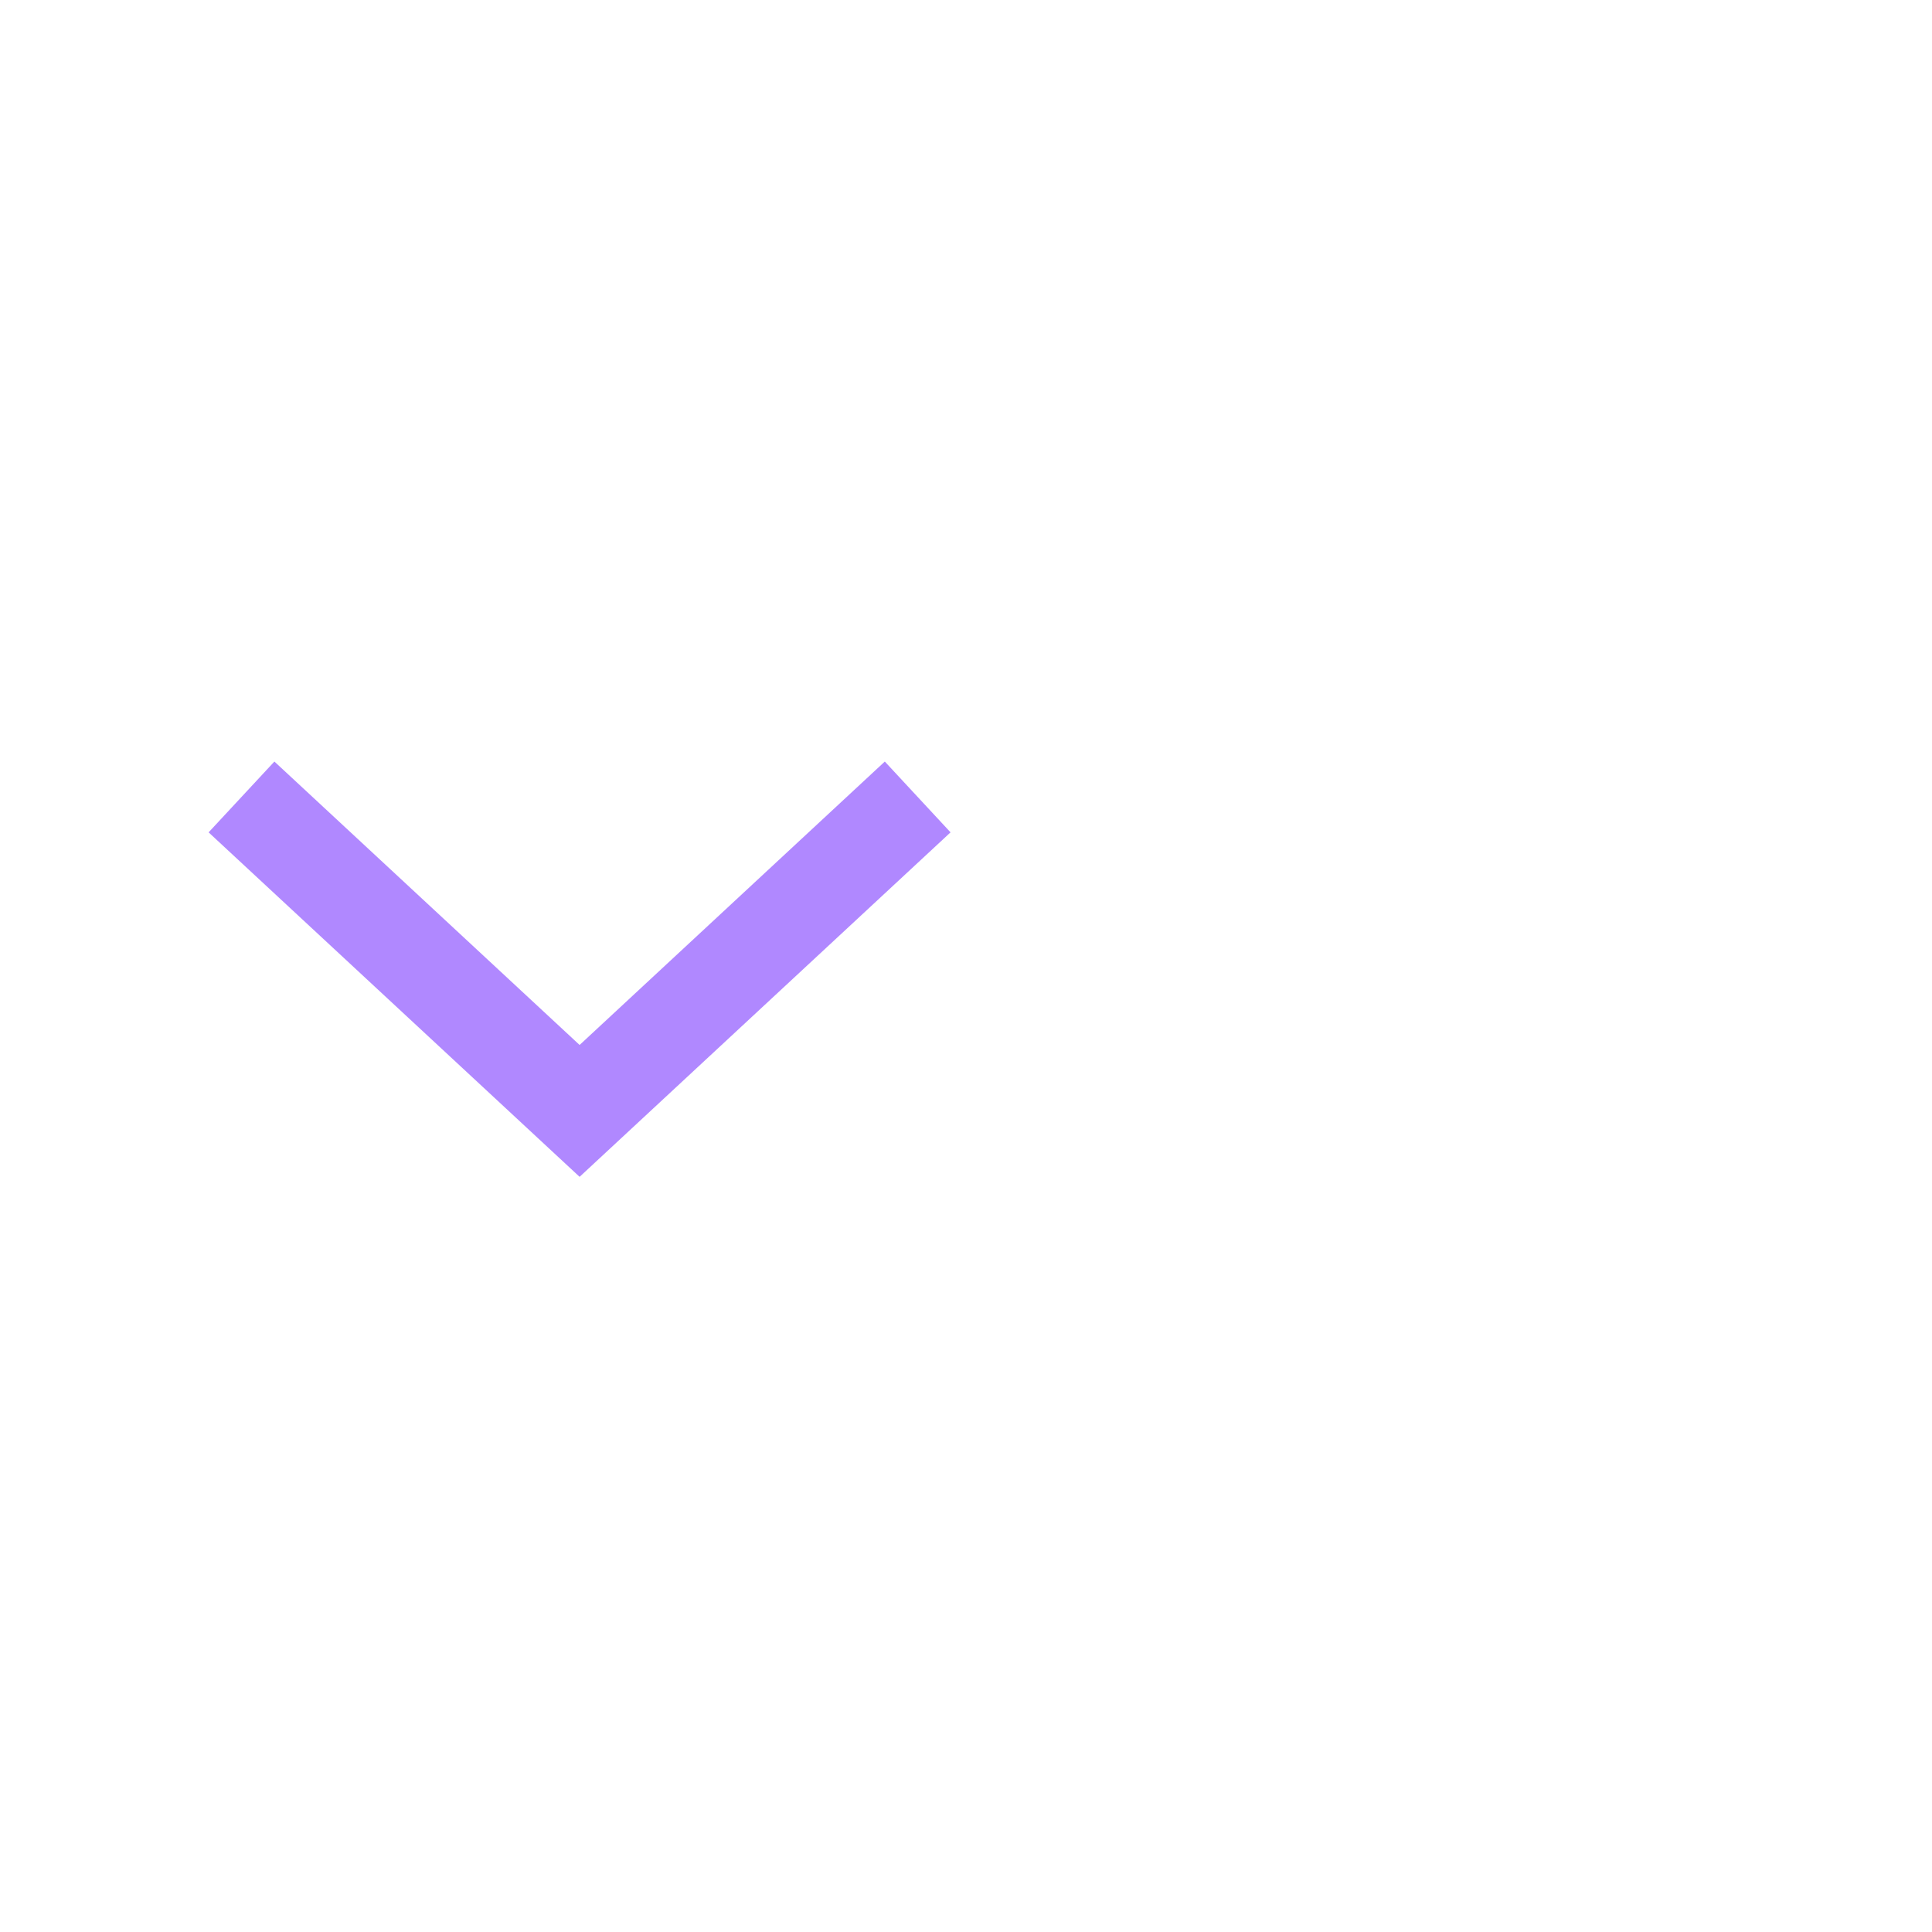
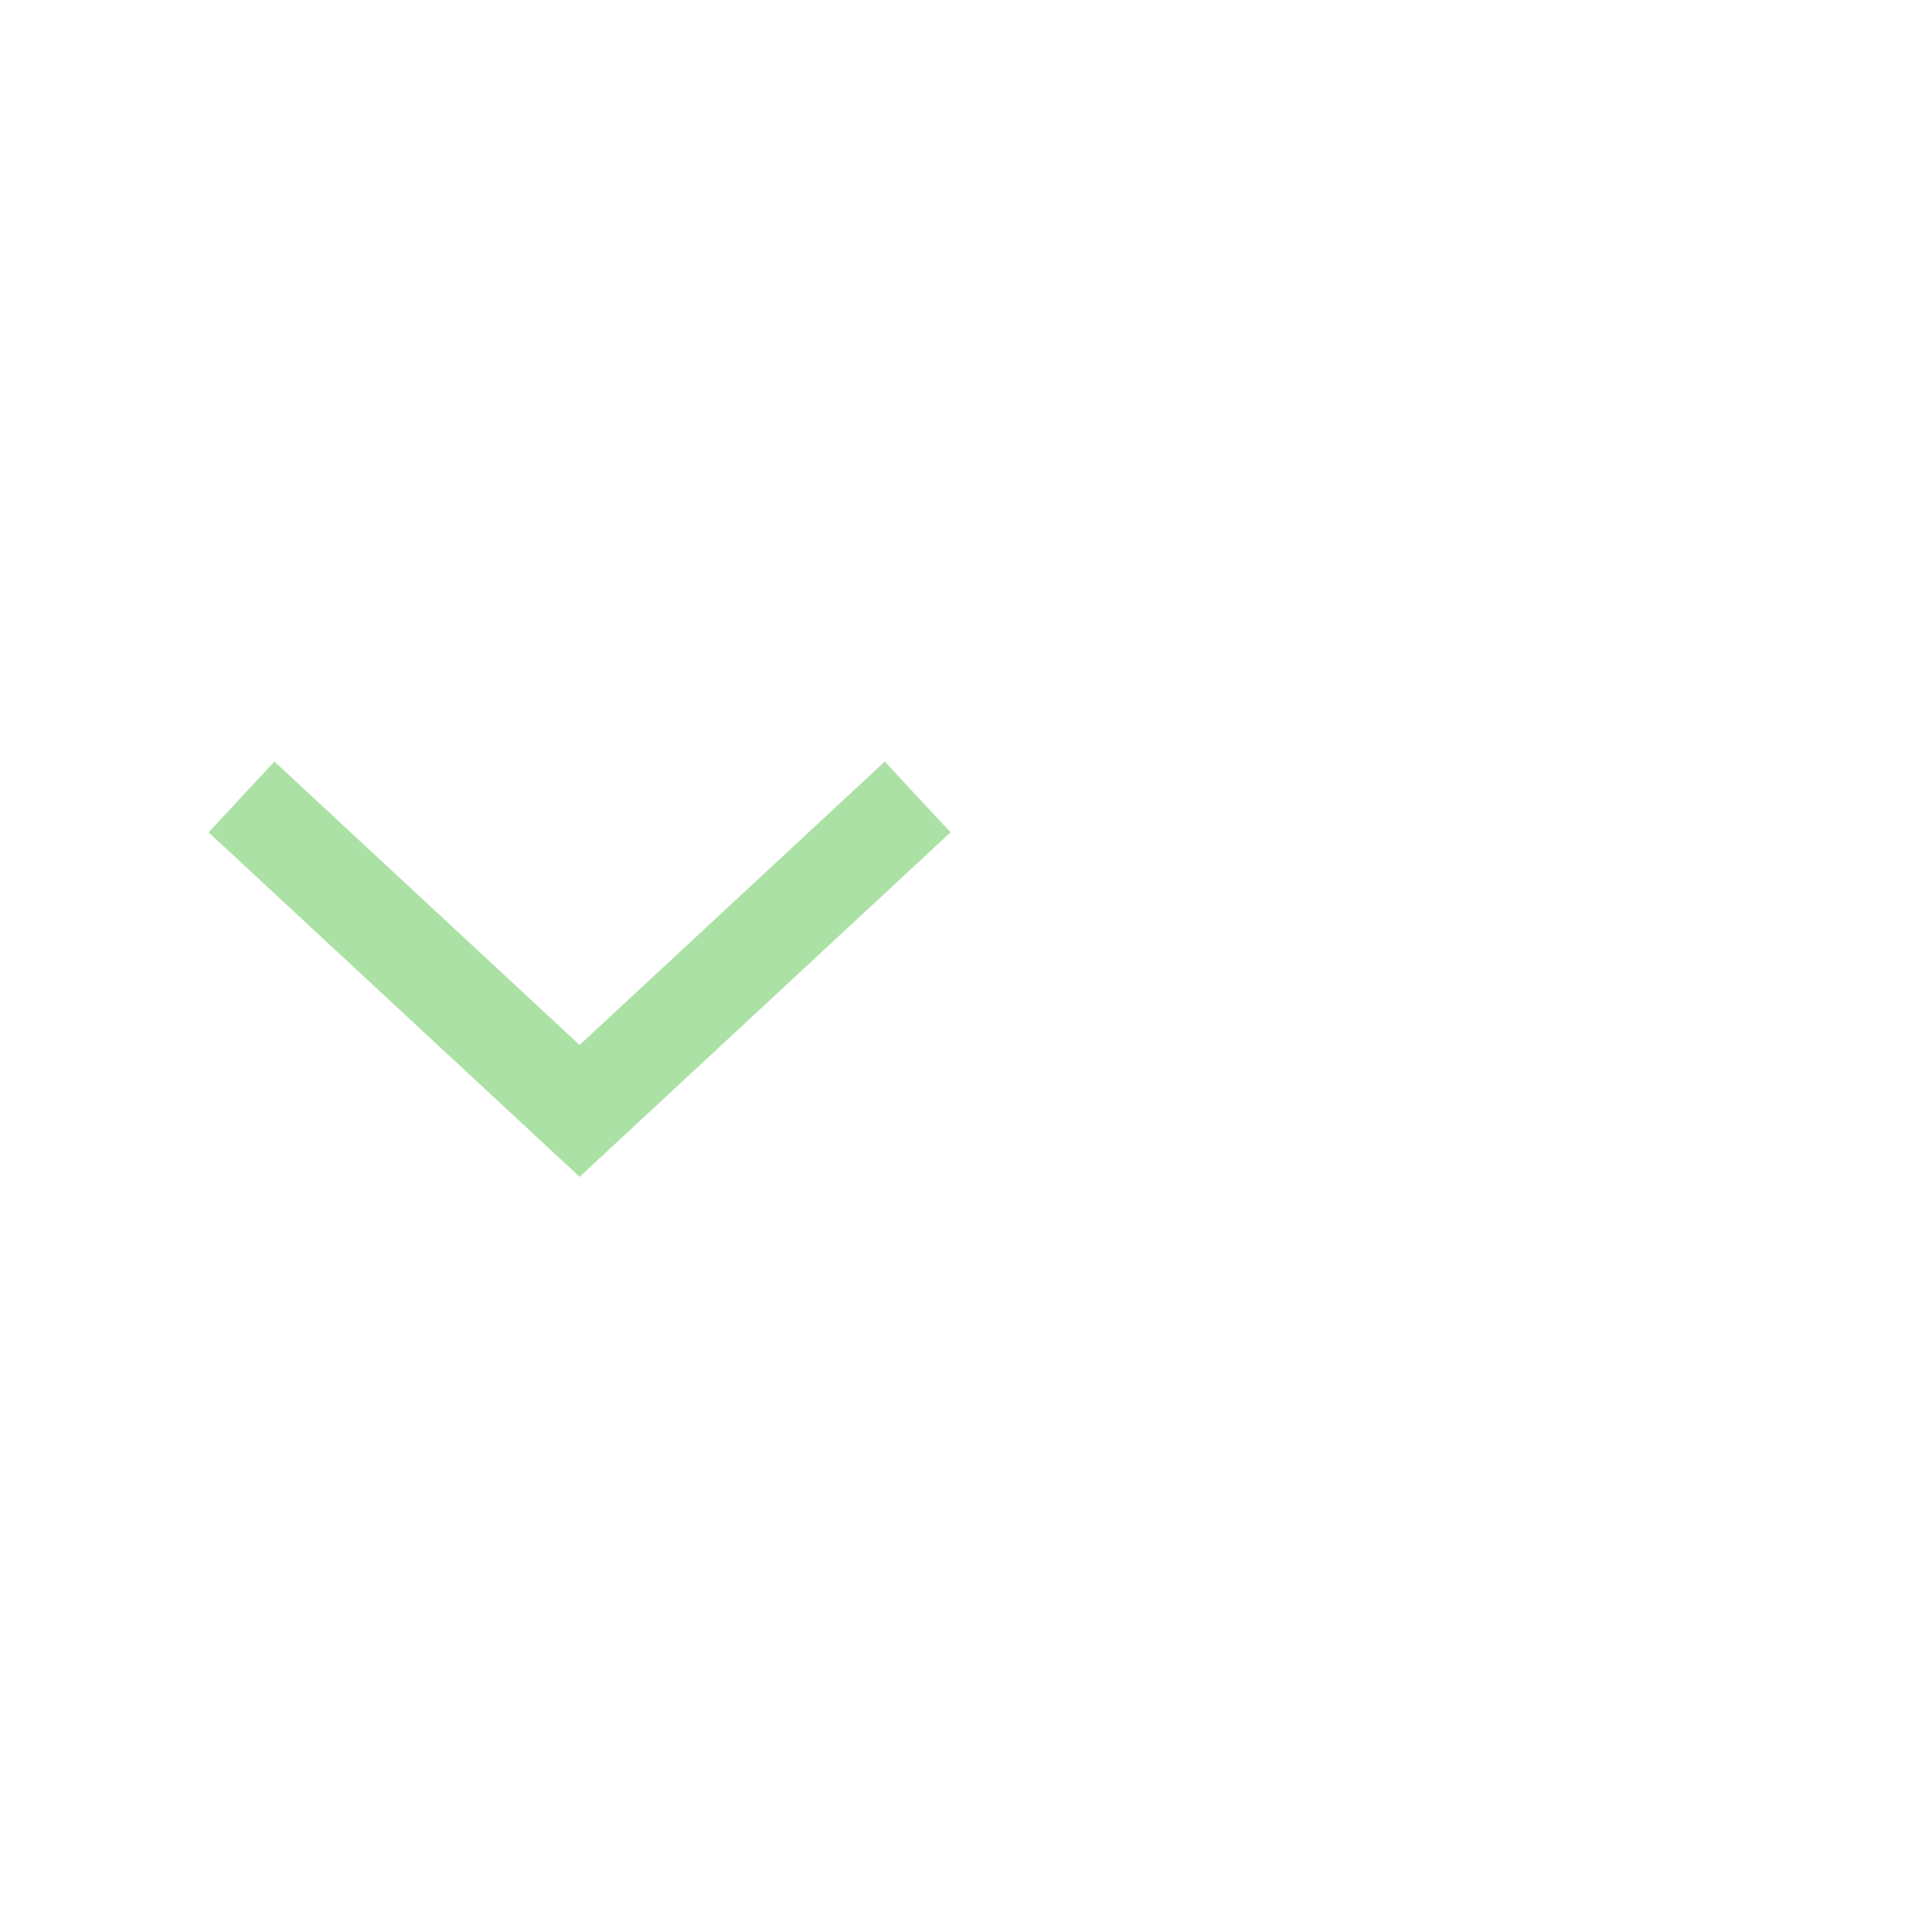
- <svg xmlns="http://www.w3.org/2000/svg" width="40px" height="40px" viewBox="0 0 40 40" version="1.1">
+ <svg xmlns="http://www.w3.org/2000/svg" width="40px" height="40px" viewBox="0 0 40 40" version="1.1" id="svg11">
+   <defs id="defs15" />
  <g id="ComboBox" stroke="none" stroke-width="1" fill="none" fill-rule="evenodd">
    <g id="ic-arrow-drop-down" transform="translate(0, 8)">
-       <g id="Group_8822" transform="translate(4.319, 7.767)" fill="#B088FF">
+       <g id="Group_8822" transform="translate(4.319, 7.767)" fill="#ace1a5">
        <polygon id="Path_18879" points="7.681 8.598 0 1.466 1.362 0 7.681 5.868 14 -8.8817842e-16 15.361 1.466" />
      </g>
      <polygon id="Rectangle_4407" points="0 0 24 0 24 24 0 24" />
    </g>
  </g>
</svg>
